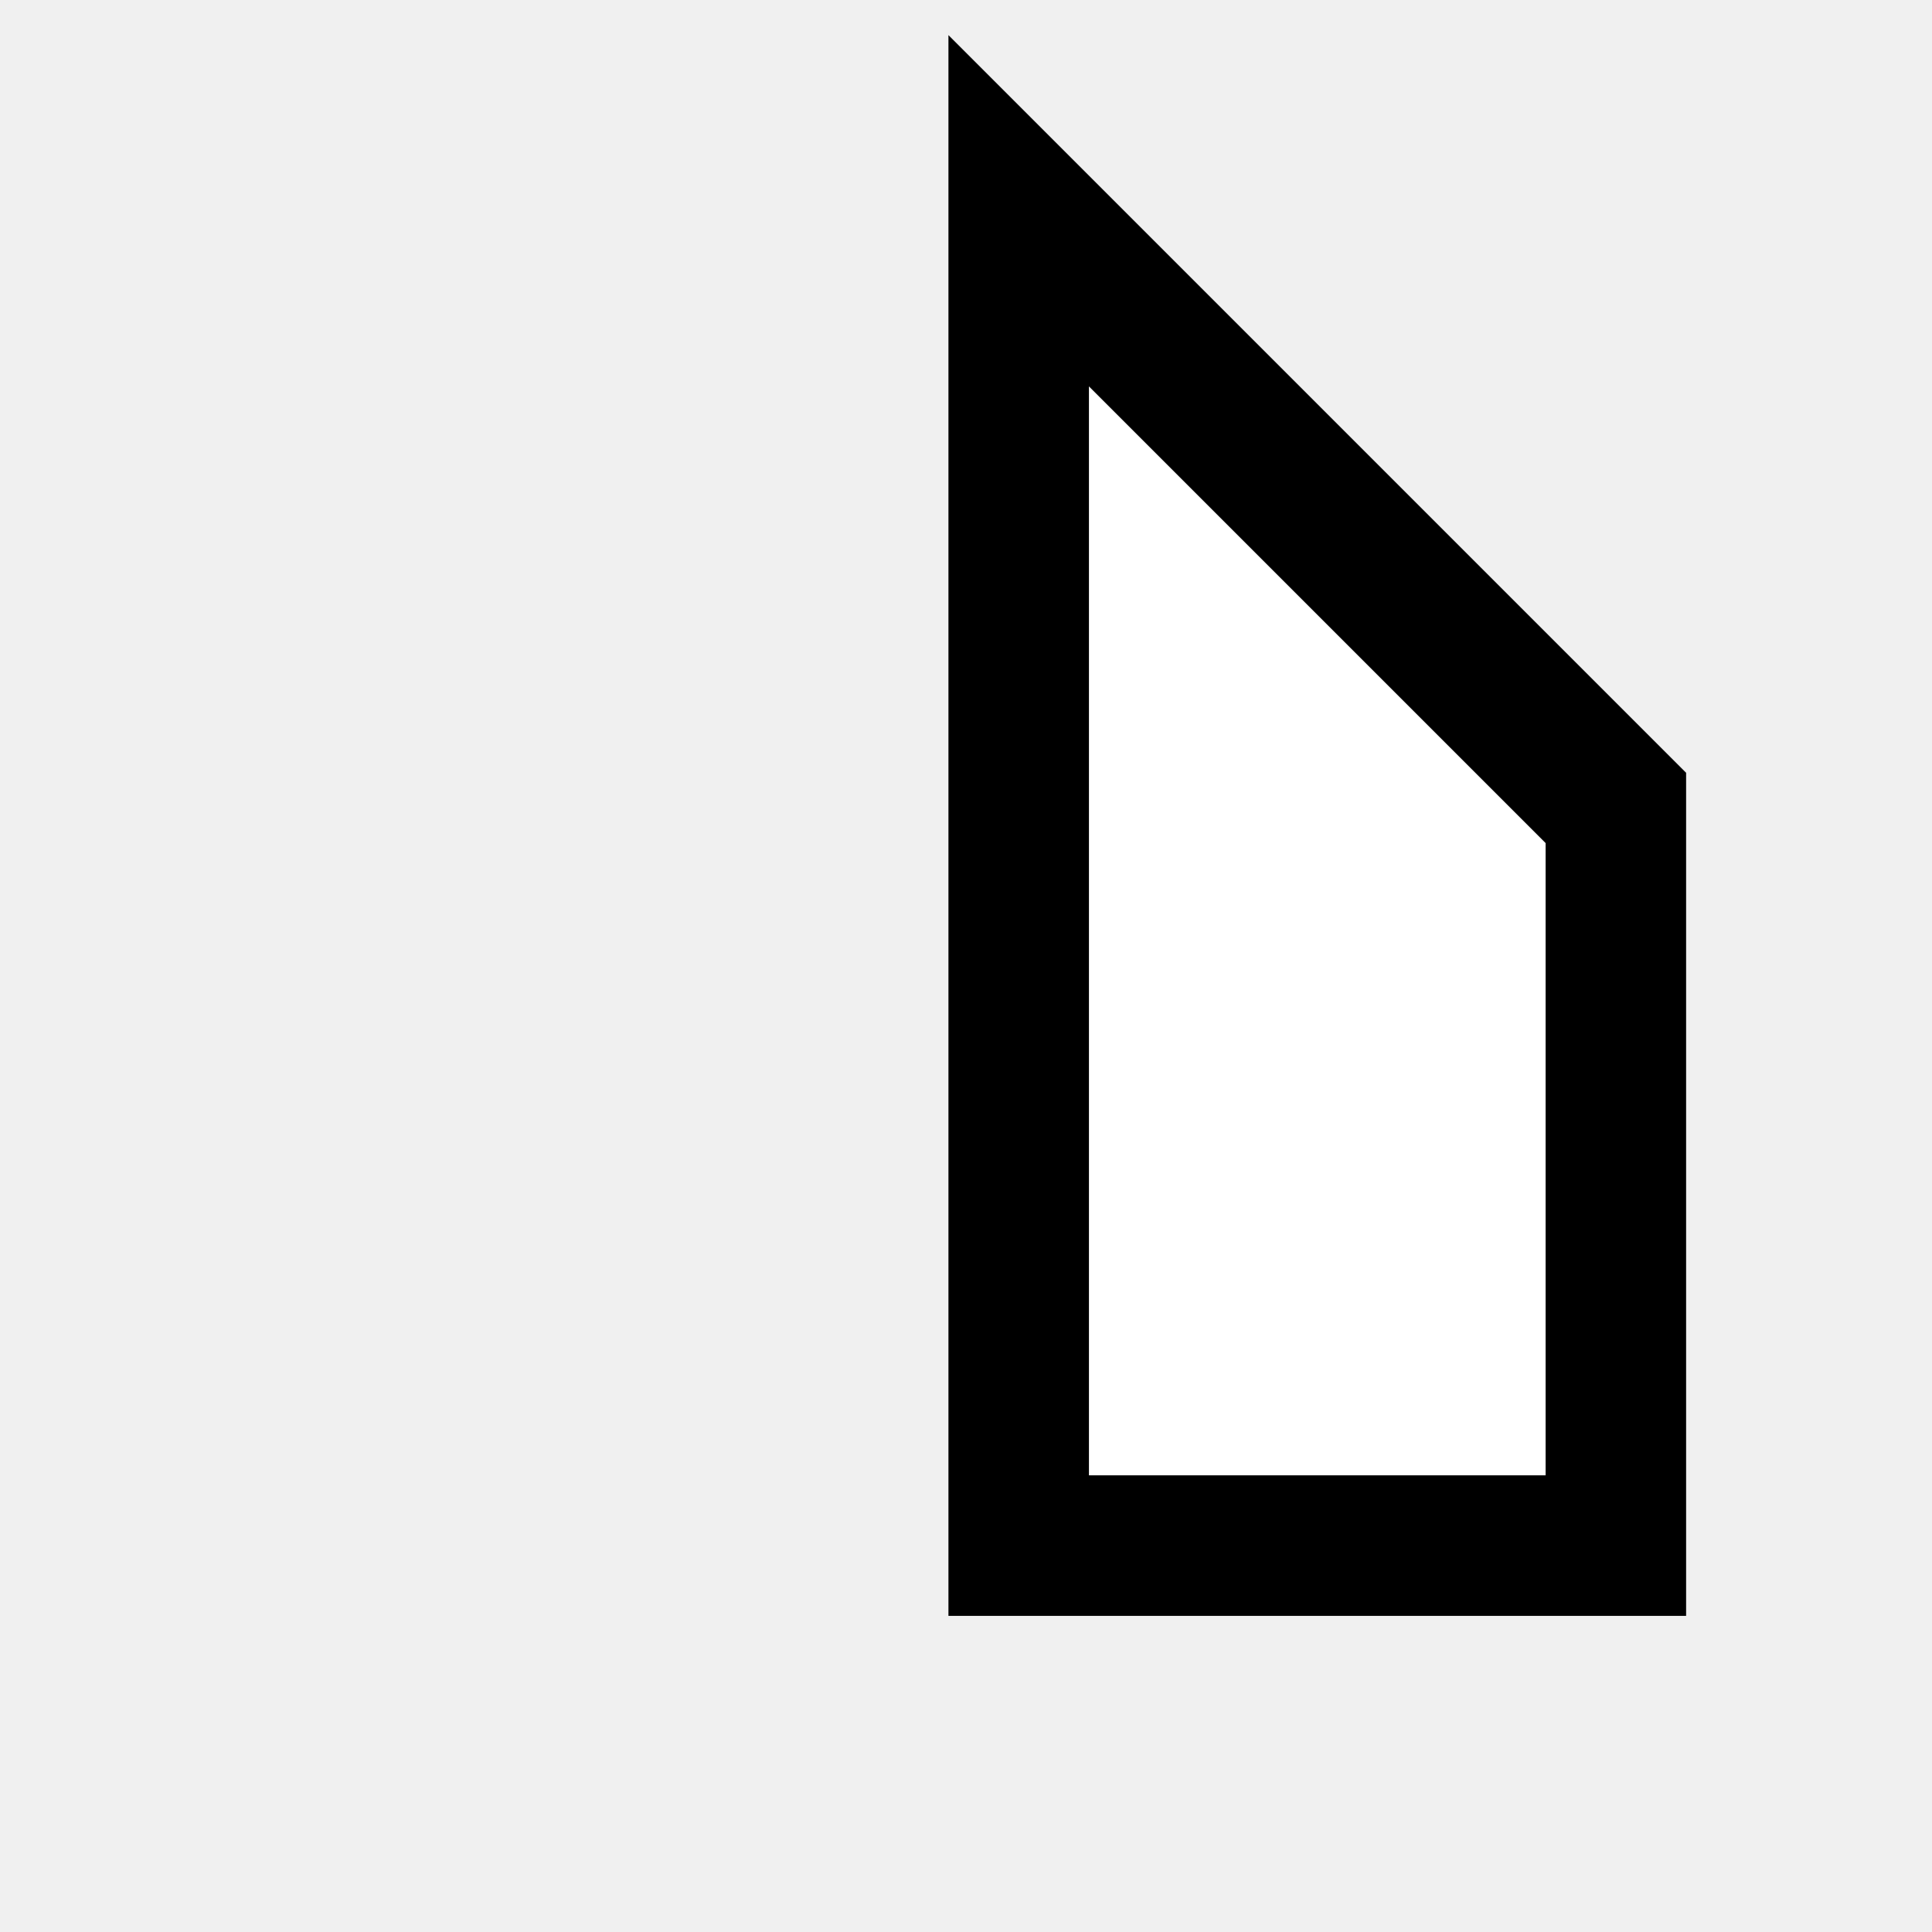
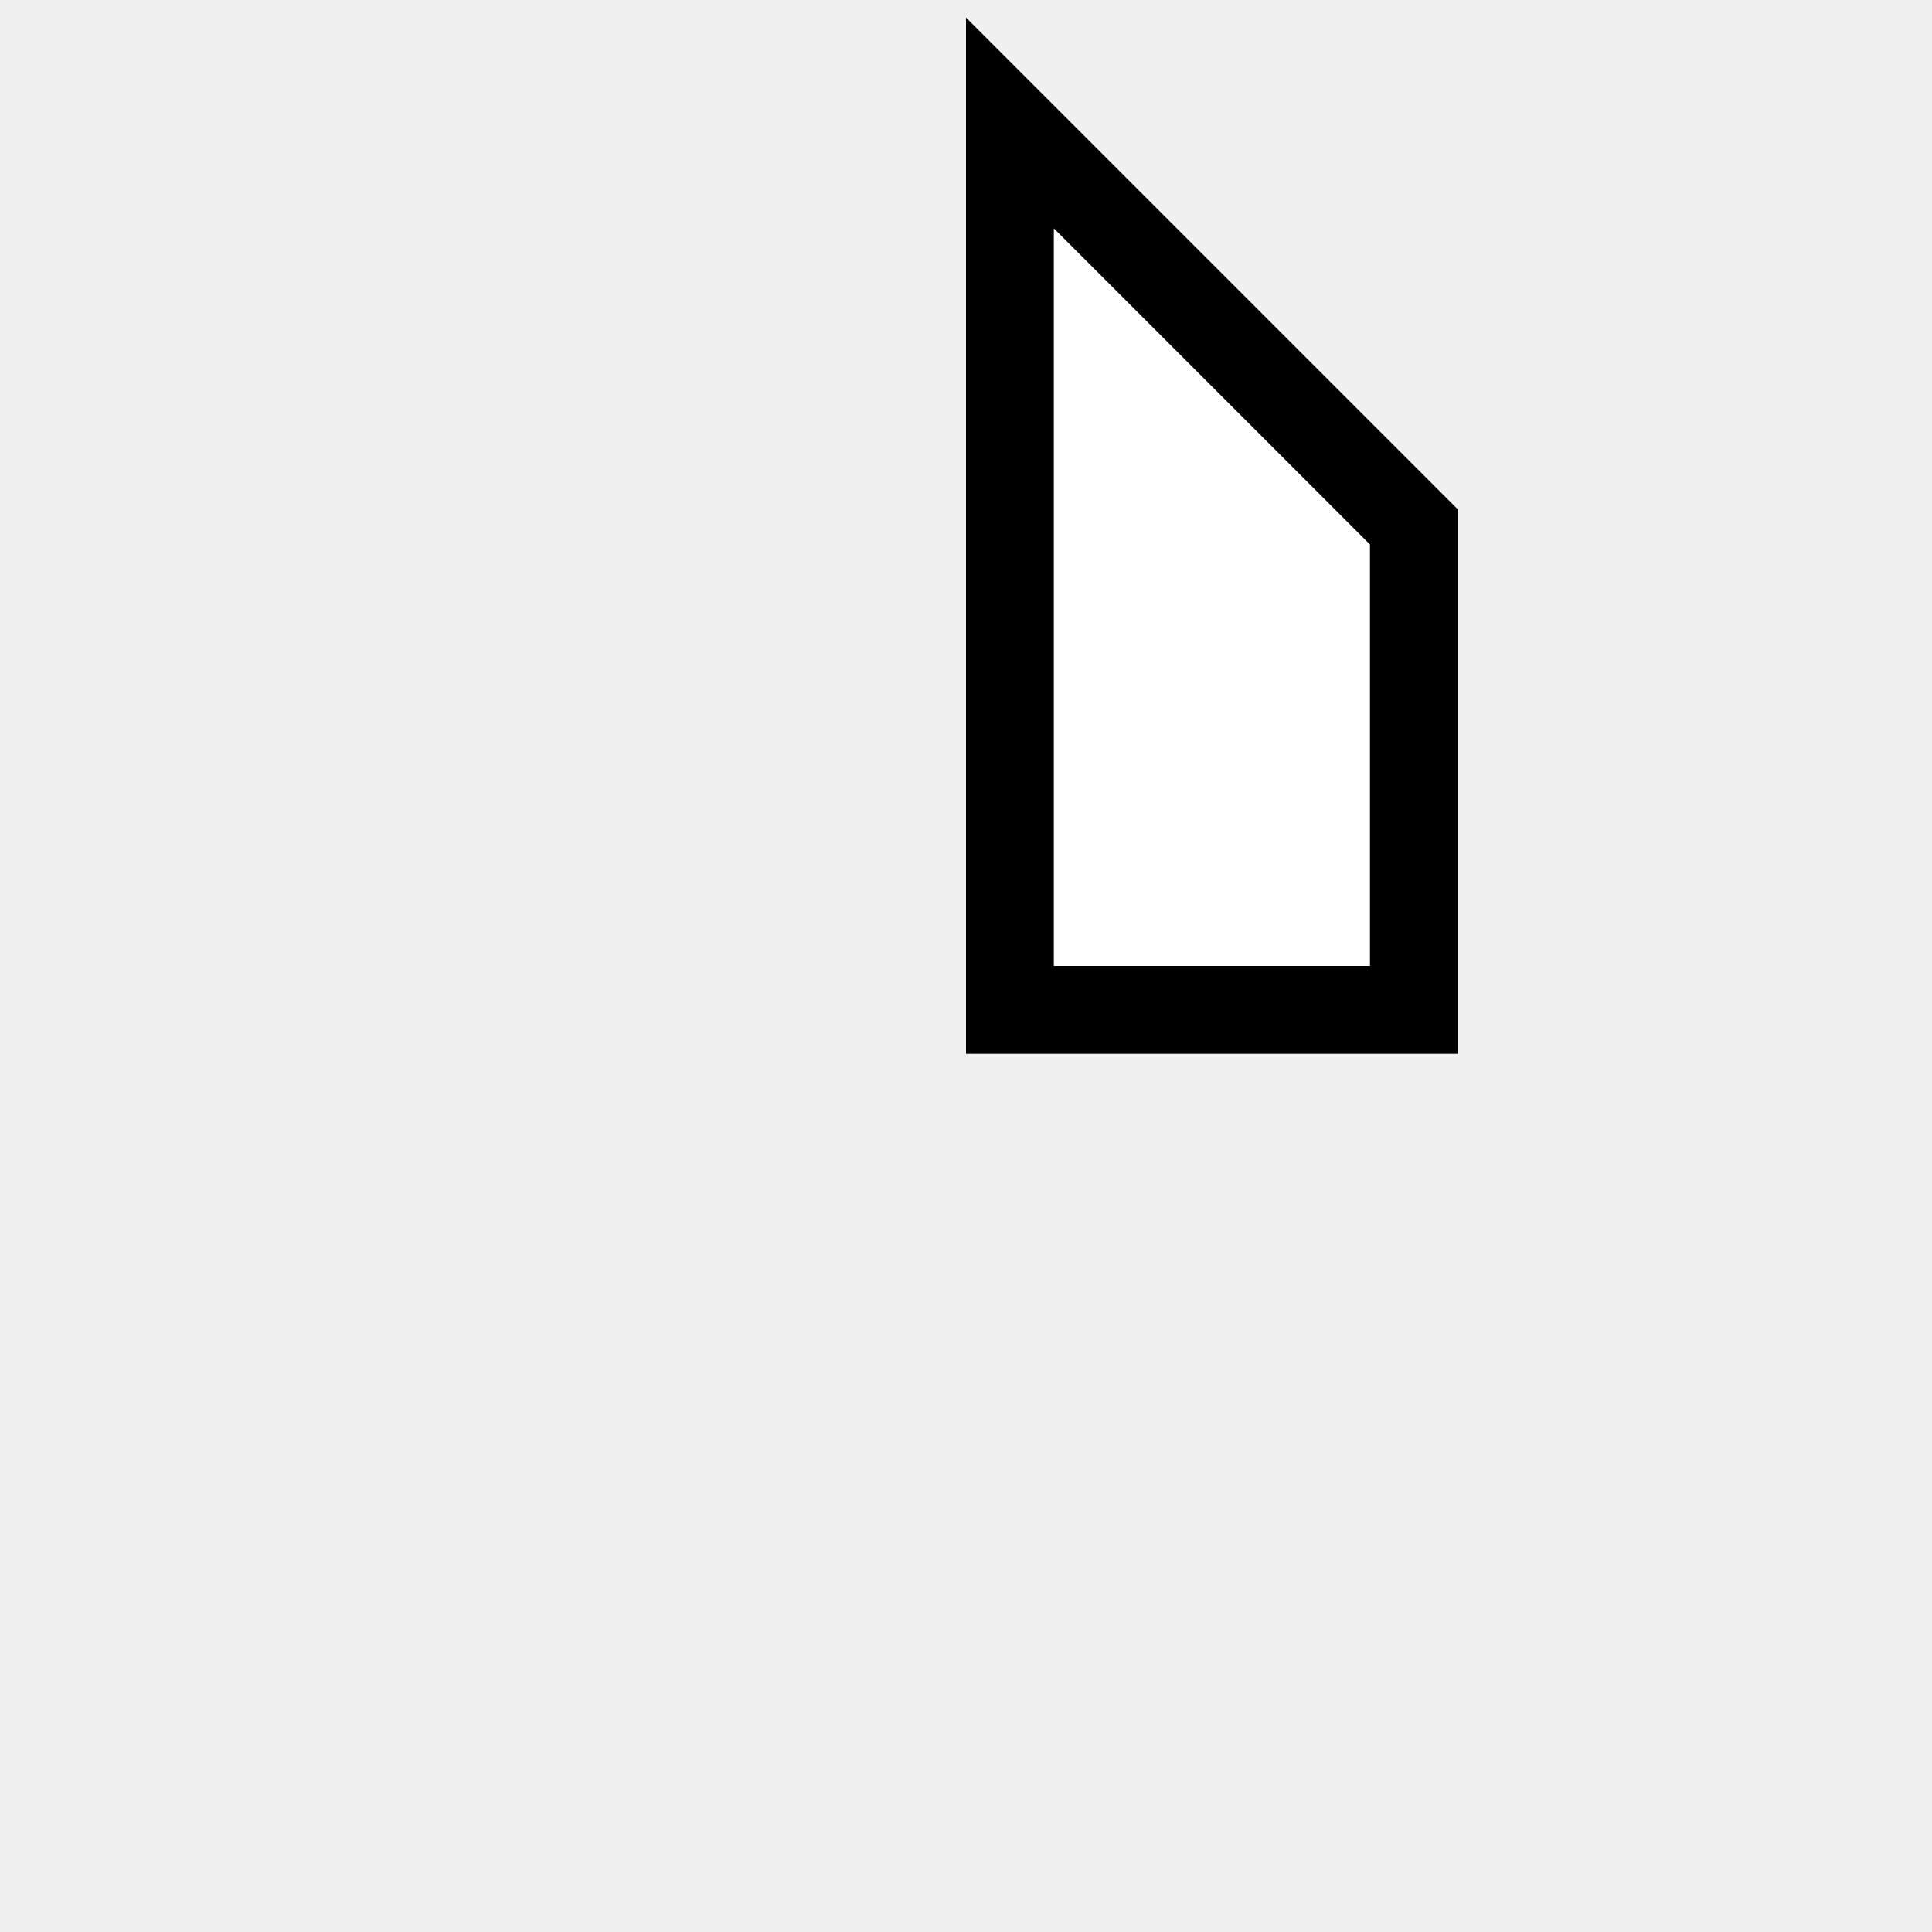
- <svg xmlns="http://www.w3.org/2000/svg" version="1.1" x="0px" y="0px" width="55" height="55" viewBox="0, 0, 55, 55">
+ <svg xmlns="http://www.w3.org/2000/svg" version="1.1" x="0px" y="0px" width="110" height="110" viewBox="0, 0, 110, 110">
  <g id="Layer 1">
    <g>
-       <path d="M48,22 L27,1 L27,46 L48,46 z" fill="#000000" />
-       <path d="M44,24 L31,11 L31,42 L44,42 z" fill="#FFFFFF" />
+       <path d="M83,29 L55,1 L55,60 L83,60 z" fill="#000000" />
+       <path d="M78,31 L60,13 L60,55 L78,55 z" fill="#FFFFFF" />
    </g>
  </g>
  <defs />
</svg>
